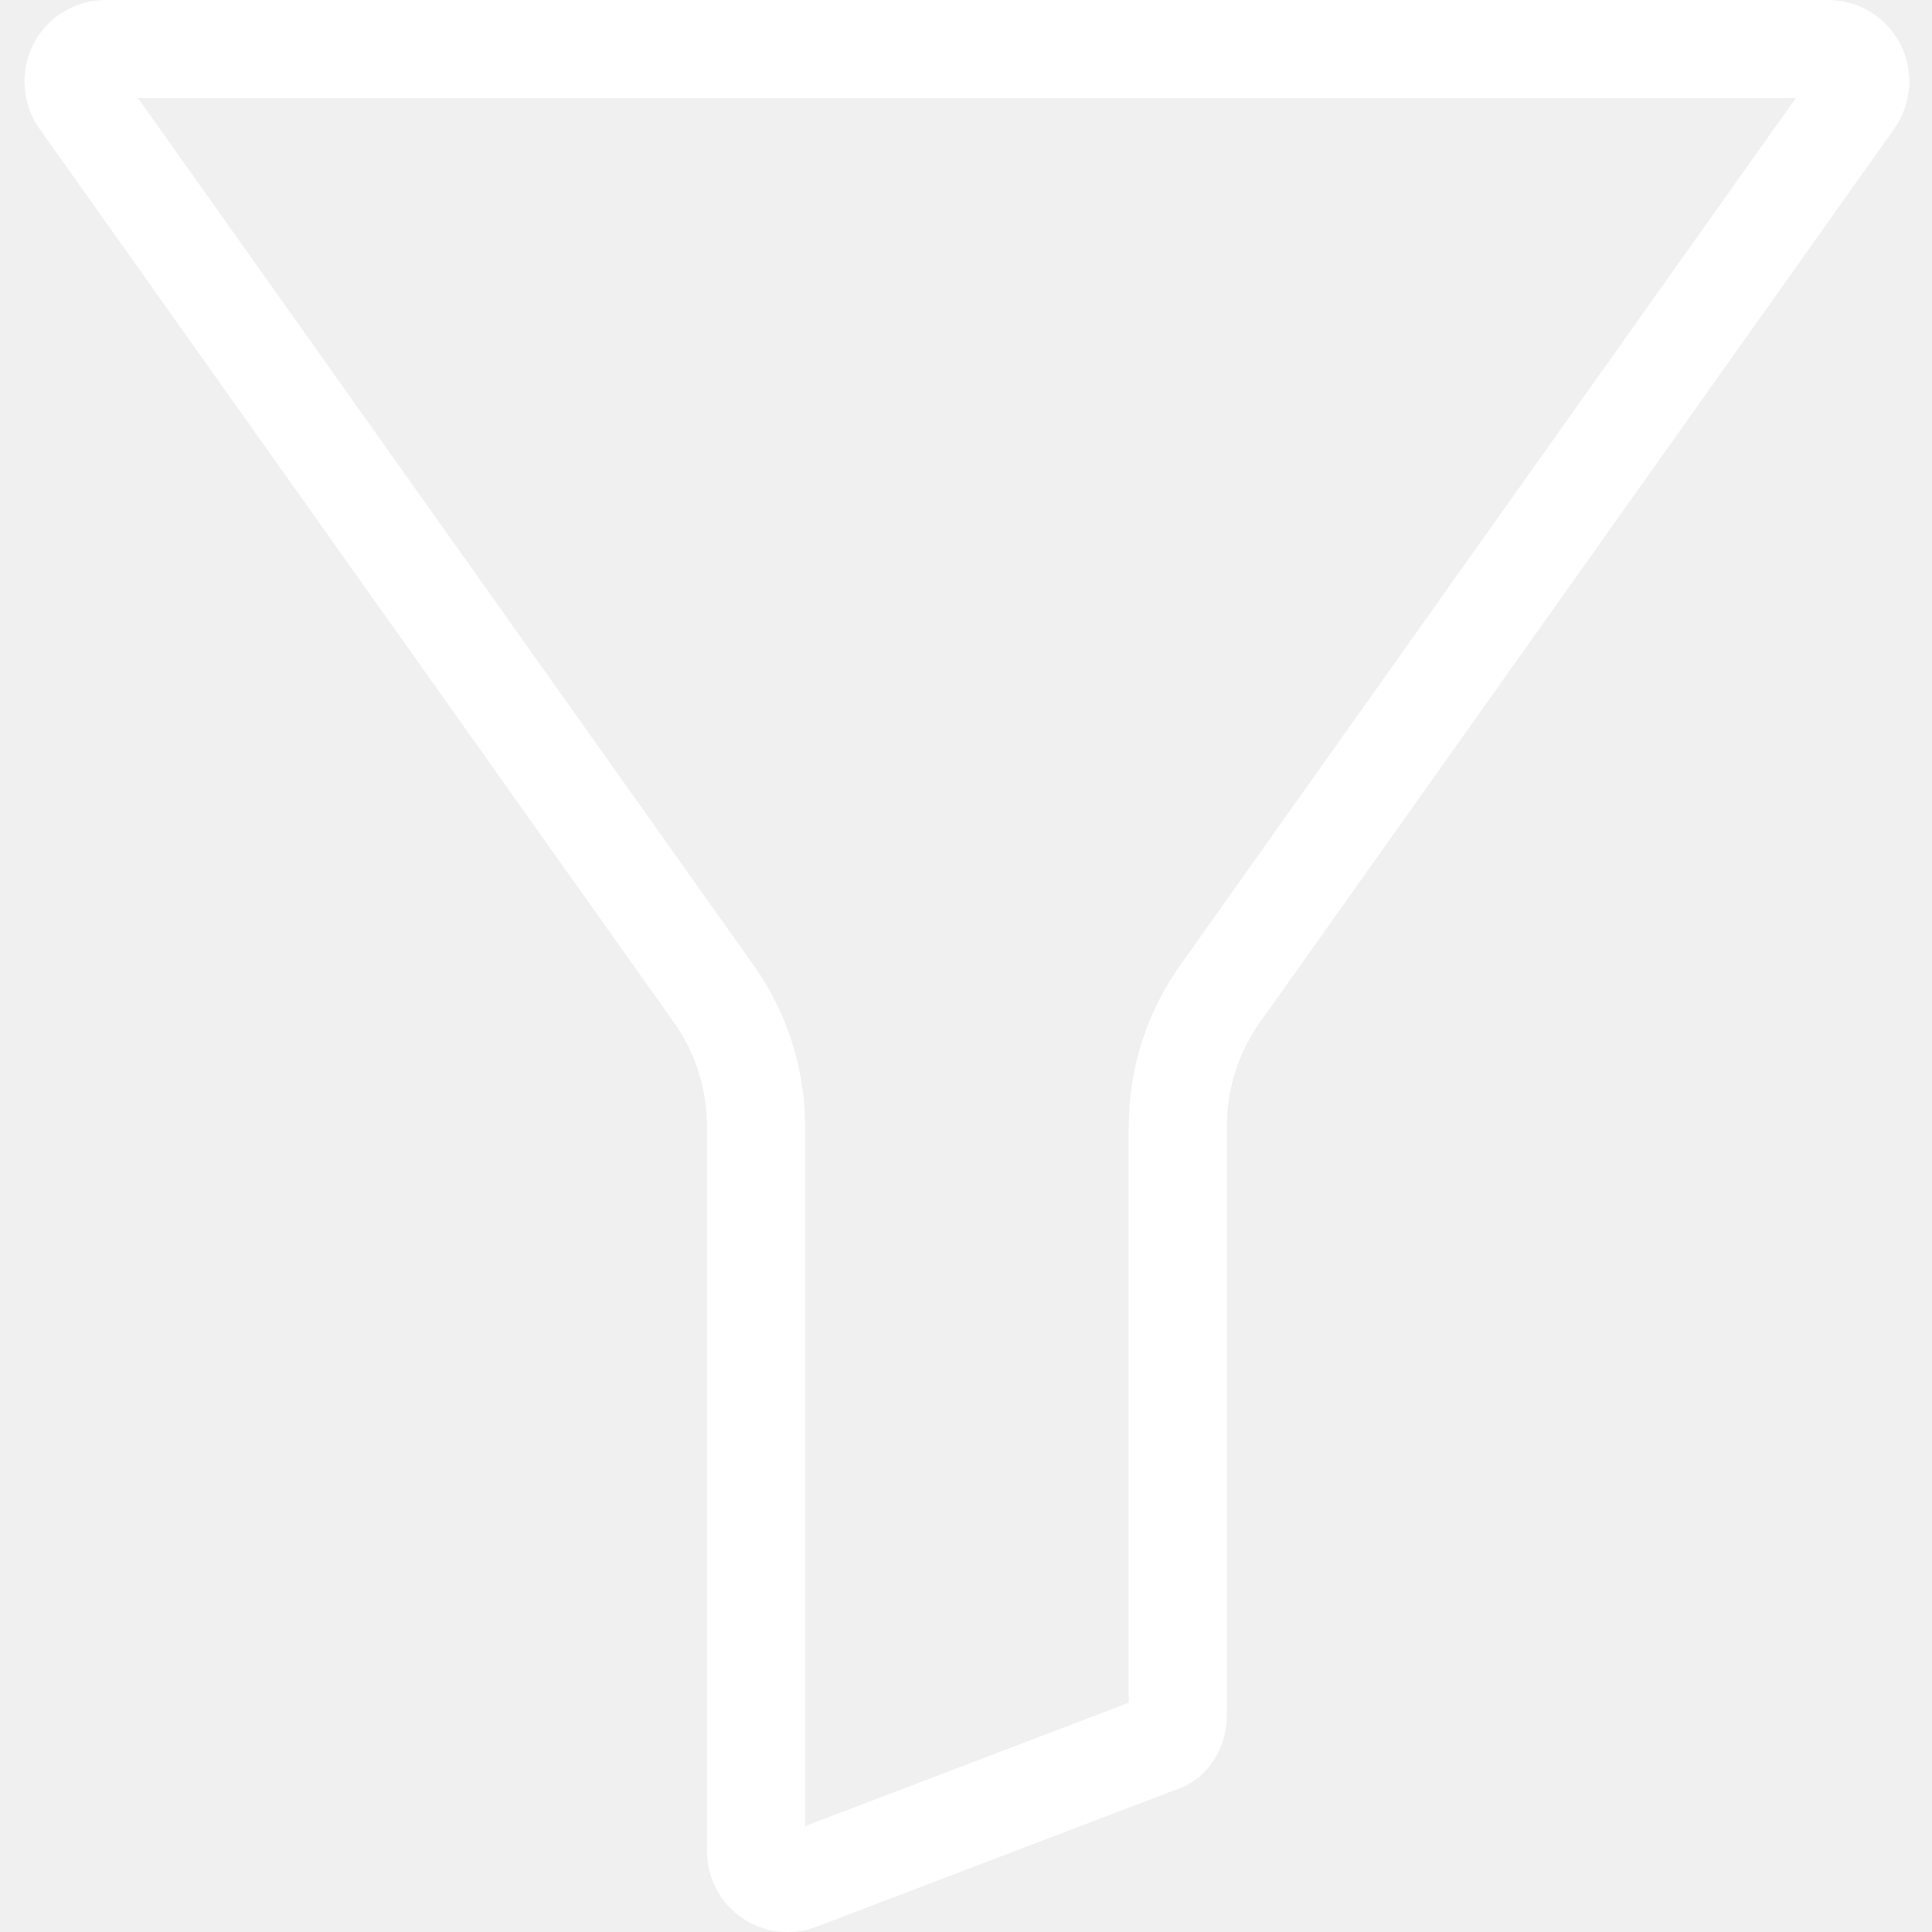
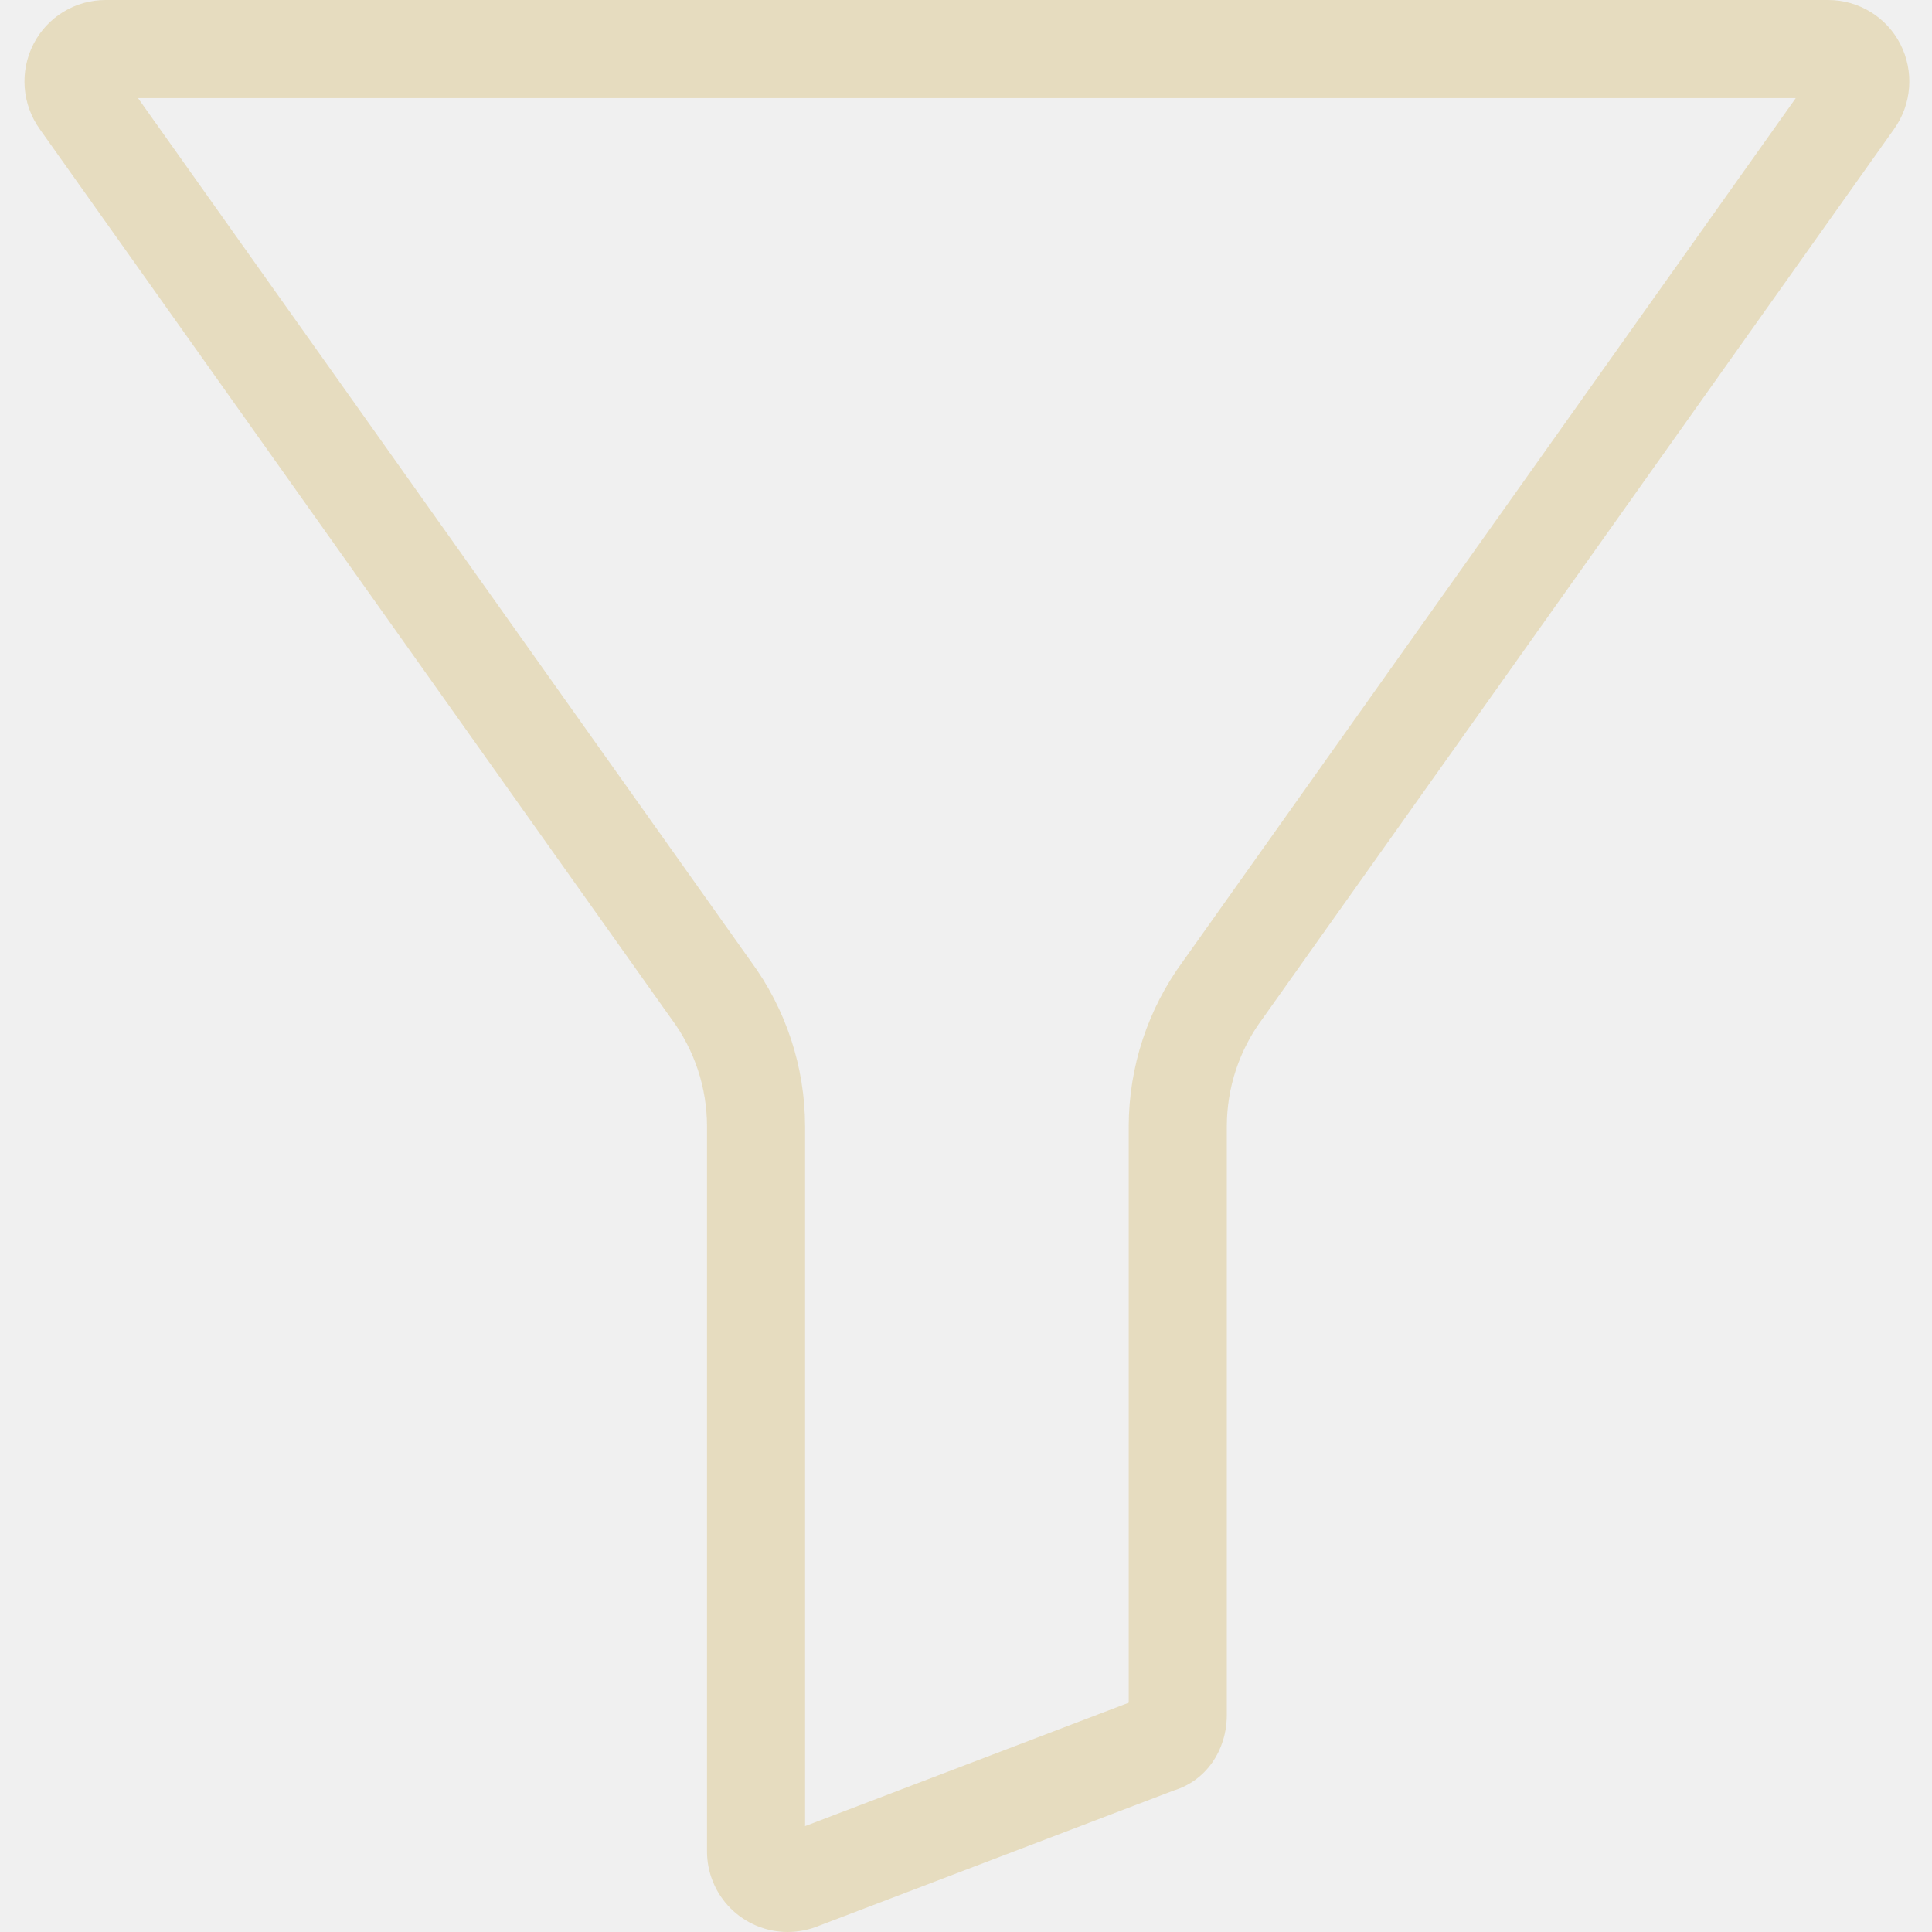
<svg xmlns="http://www.w3.org/2000/svg" height="393pt" viewBox="-4 0 393 393.99" width="393pt">
-   <style> path {fill: white} </style>
+   <style> path {fill:  #e6dcbf} </style>
  <path d="m368.312 0h-351.262c-6.195-.012-11.875 3.449-14.707 8.961-2.871 5.586-2.367 12.312 1.301 17.414l128.688 181.281c.043.062.09.121.133.184 4.676 6.312 7.203 13.957 7.219 21.816v147.797c-.027 4.379 1.691 8.582 4.777 11.688 3.086 3.105 7.281 4.848 11.656 4.848 2.227 0 4.426-.445 6.48-1.297l72.312-27.574c6.48-1.977 10.781-8.09 10.781-15.453v-120.008c.012-7.855 2.543-15.504 7.215-21.816.043-.062.09-.121.133-.184l128.684-181.289c3.668-5.098 4.172-11.82 1.301-17.406-2.832-5.512-8.512-8.973-14.711-8.961zm-131.531 195.992c-7.188 9.754-11.074 21.547-11.098 33.664v117.578l-66 25.164v-142.742c-.023-12.117-3.91-23.91-11.102-33.664l-124.934-175.992h338.07zm0 0" />
</svg>
